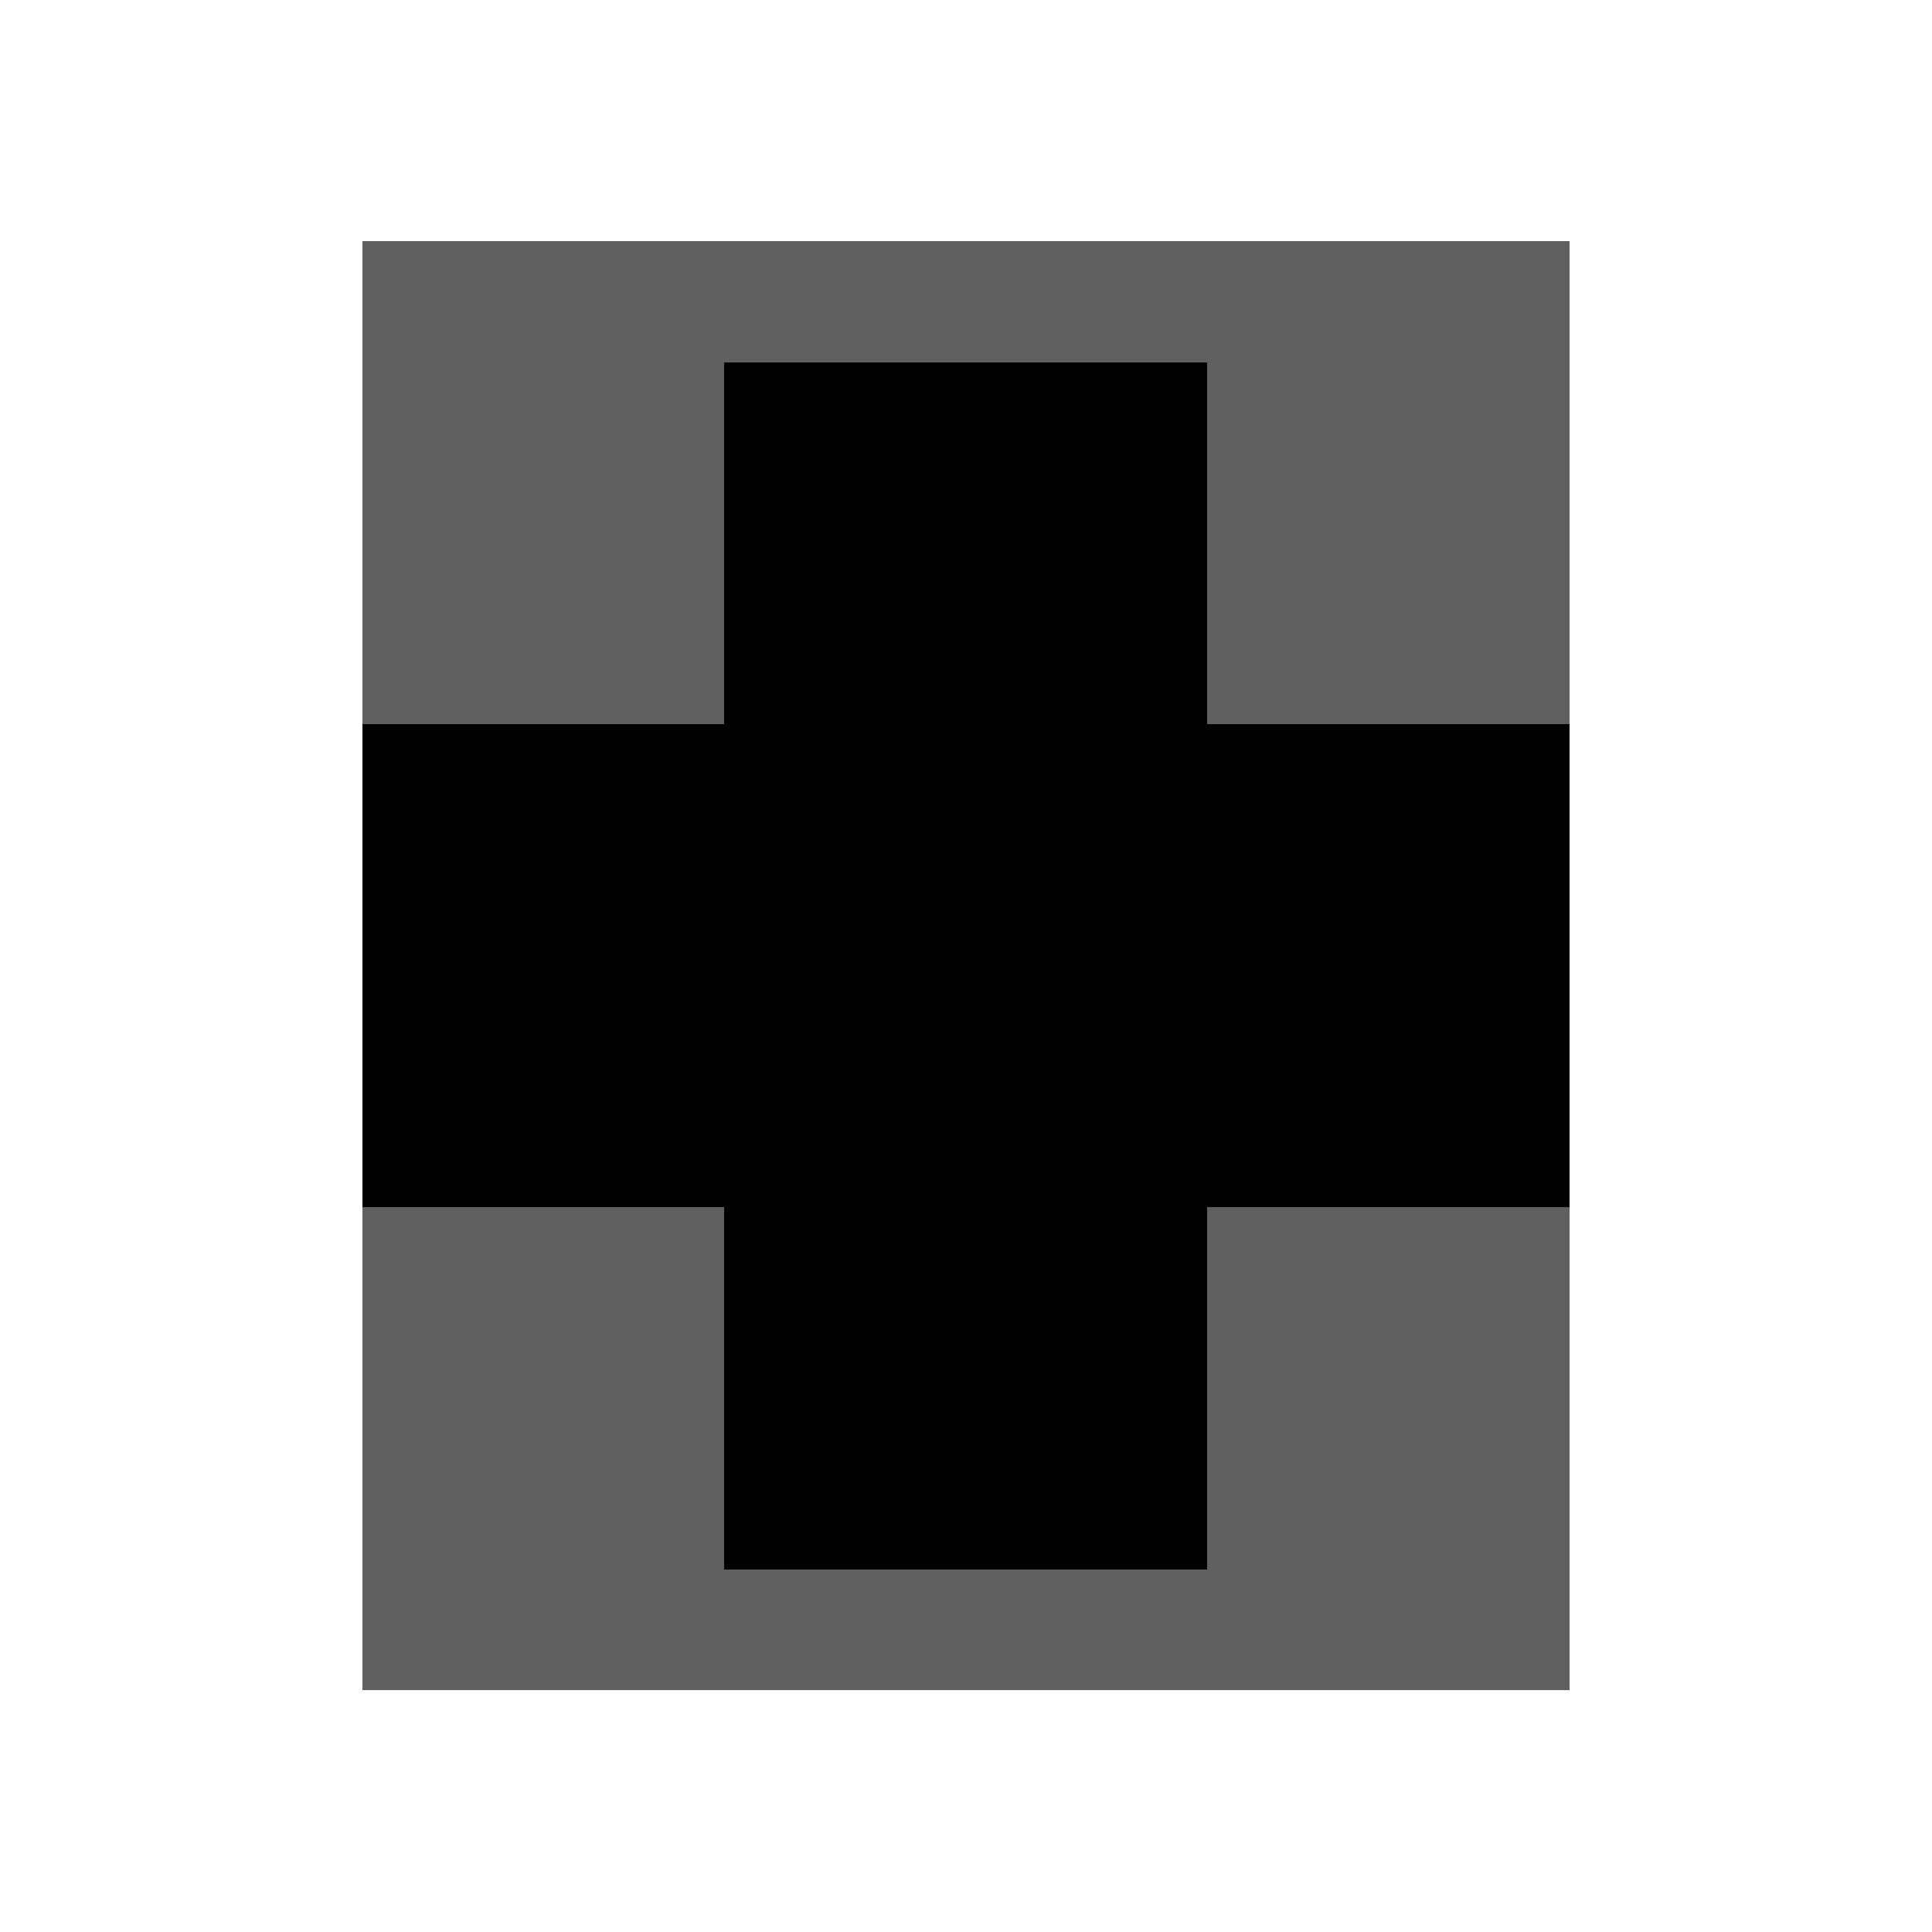
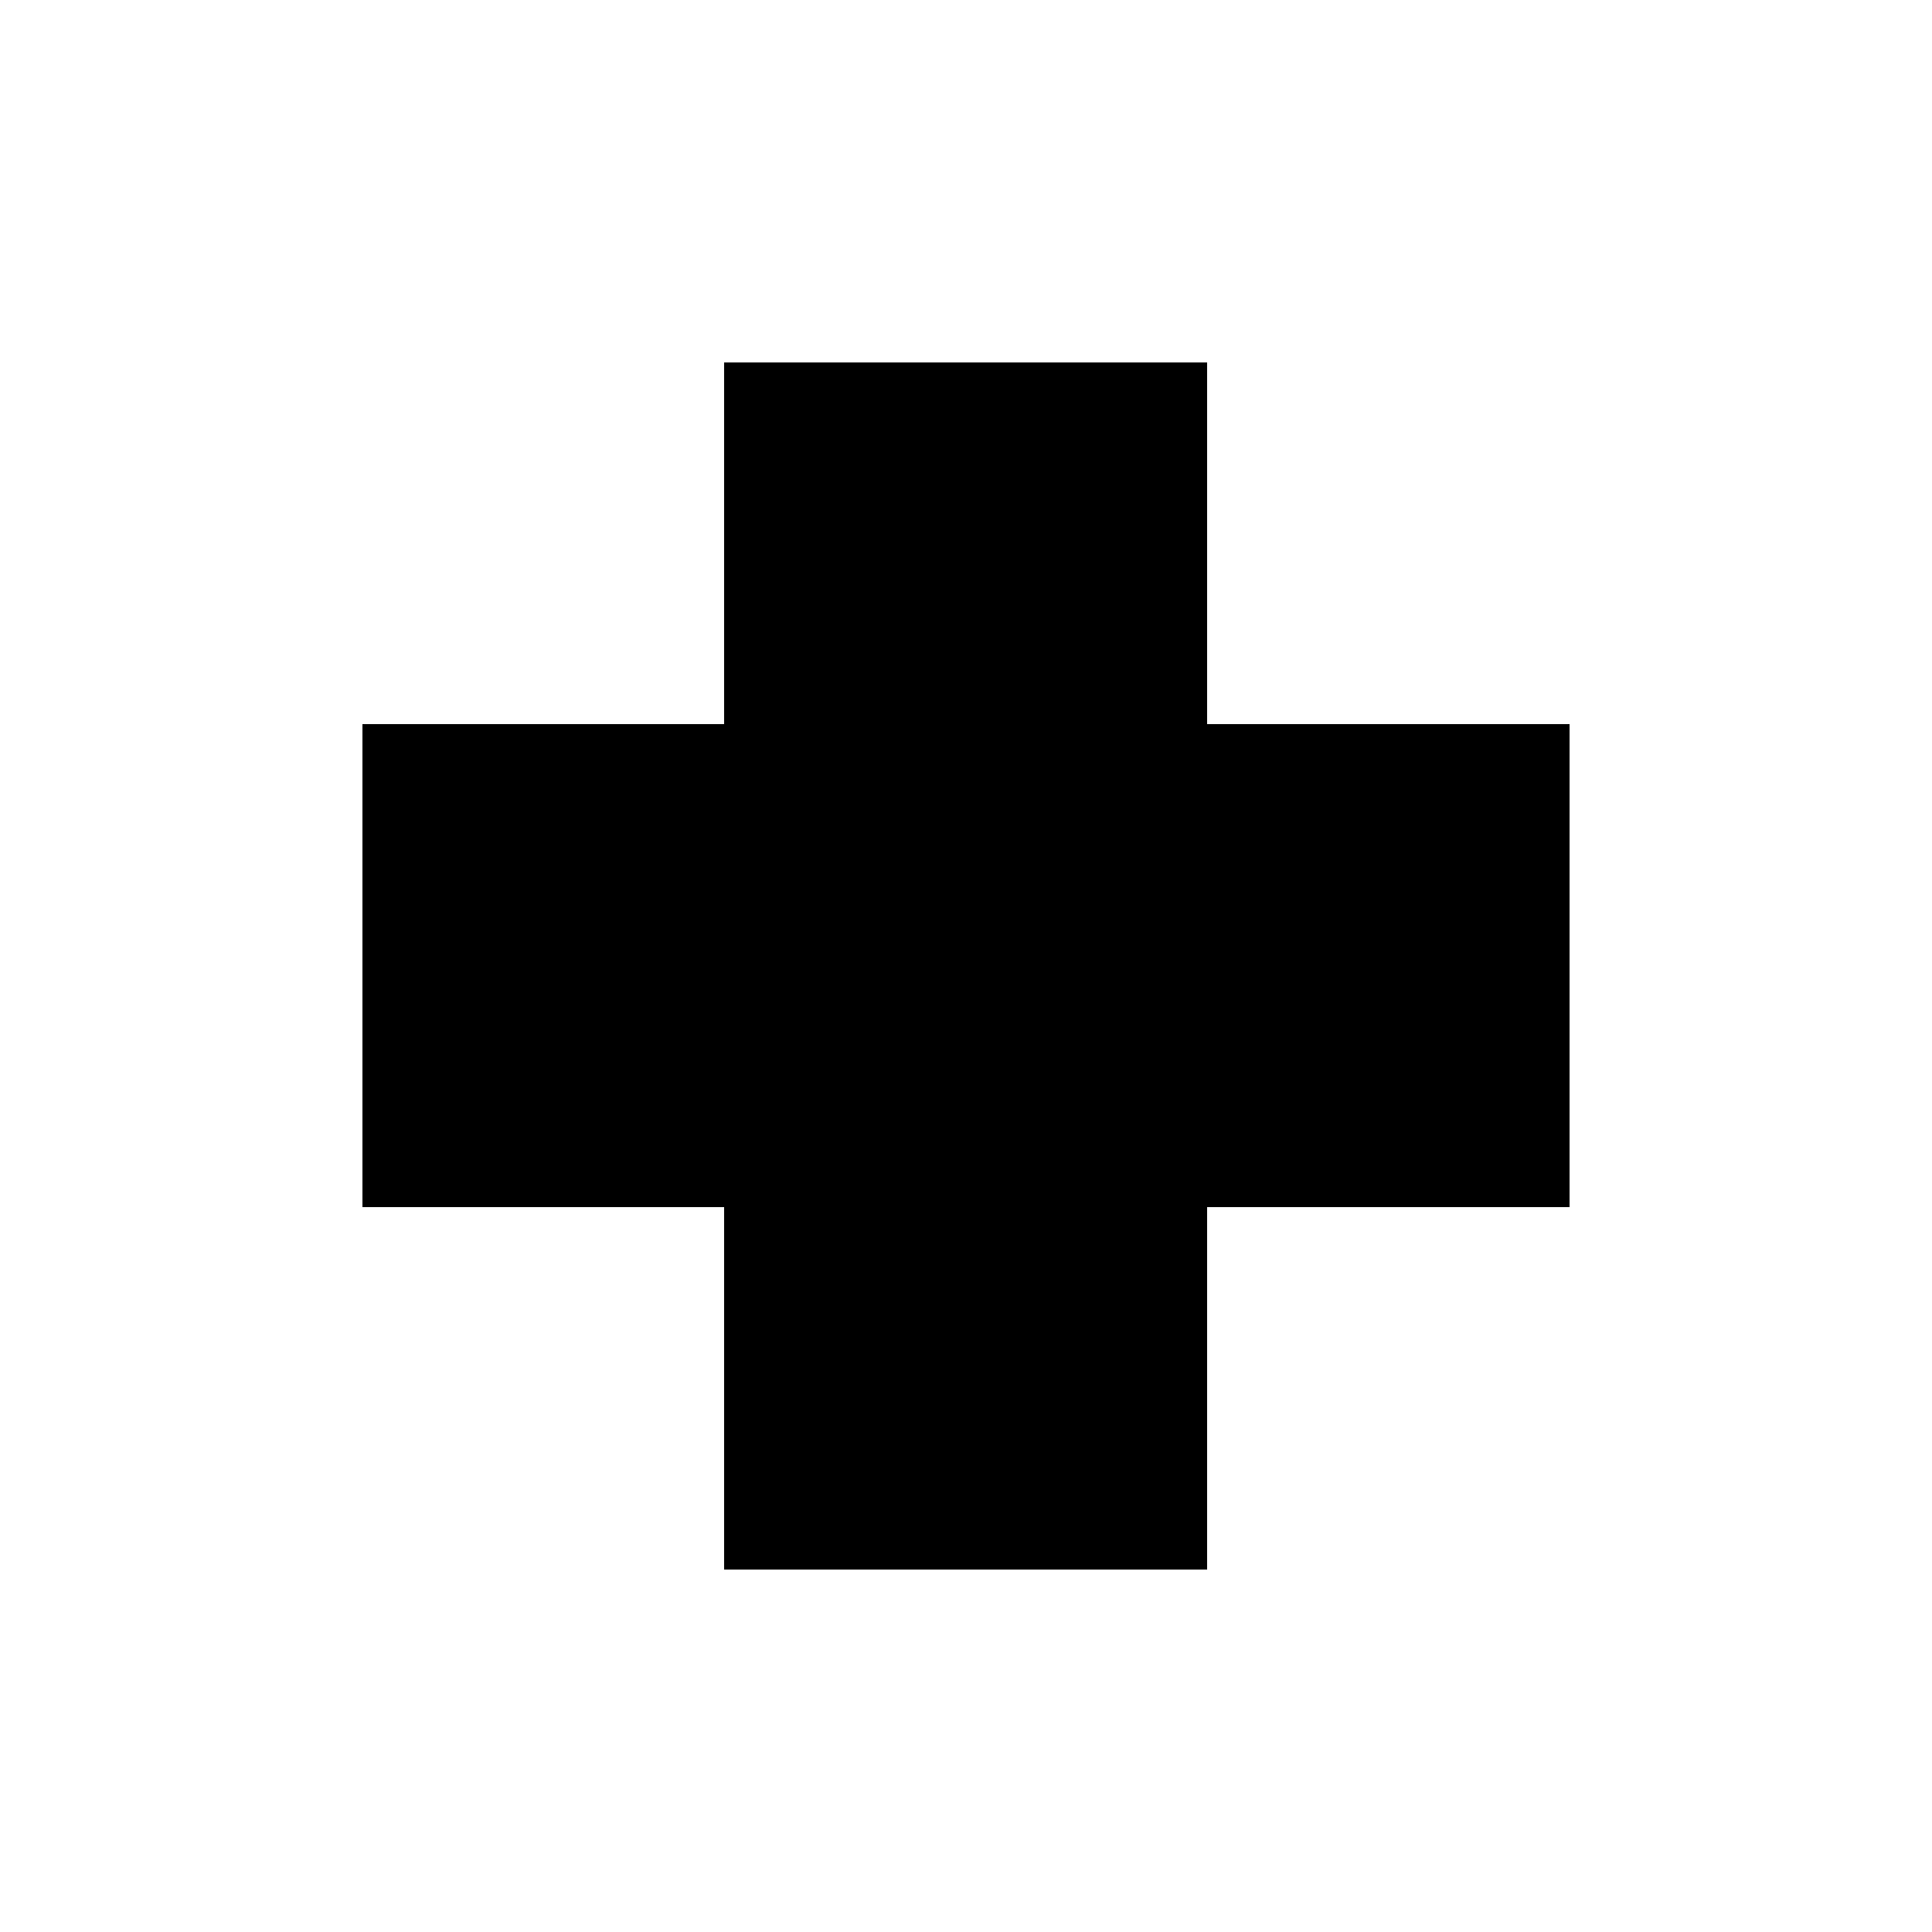
<svg xmlns="http://www.w3.org/2000/svg" version="1.1" width="16" height="16" shape-rendering="crispEdges">
-   <rect x="3" y="2" width="10" height="1" fill="#606060" />
-   <rect x="3" y="3" width="3" height="3" fill="#606060" />
-   <rect x="6" y="3" width="4" height="10" fill="#000000" />
-   <rect x="10" y="3" width="3" height="3" fill="#606060" />
-   <rect x="3" y="6" width="3" height="4" fill="#000000" />
-   <rect x="10" y="6" width="3" height="4" fill="#000000" />
-   <rect x="3" y="10" width="3" height="4" fill="#606060" />
-   <rect x="10" y="10" width="3" height="4" fill="#606060" />
-   <rect x="6" y="13" width="4" height="1" fill="#606060" />
+   <rect x="6" y="3" width="1" height="1" fill="#000000" />
+   <rect x="7" y="3" width="1" height="1" fill="#000000" />
+   <rect x="8" y="3" width="1" height="1" fill="#000000" />
+   <rect x="9" y="3" width="1" height="1" fill="#000000" />
+   <rect x="6" y="4" width="1" height="1" fill="#000000" />
+   <rect x="7" y="4" width="1" height="1" fill="#000000" />
+   <rect x="8" y="4" width="1" height="1" fill="#000000" />
+   <rect x="9" y="4" width="1" height="1" fill="#000000" />
+   <rect x="6" y="5" width="1" height="1" fill="#000000" />
+   <rect x="7" y="5" width="1" height="1" fill="#000000" />
+   <rect x="8" y="5" width="1" height="1" fill="#000000" />
+   <rect x="9" y="5" width="1" height="1" fill="#000000" />
+   <rect x="3" y="6" width="1" height="1" fill="#000000" />
+   <rect x="4" y="6" width="1" height="1" fill="#000000" />
+   <rect x="5" y="6" width="1" height="1" fill="#000000" />
+   <rect x="6" y="6" width="1" height="1" fill="#000000" />
+   <rect x="7" y="6" width="1" height="1" fill="#000000" />
+   <rect x="8" y="6" width="1" height="1" fill="#000000" />
+   <rect x="9" y="6" width="1" height="1" fill="#000000" />
+   <rect x="10" y="6" width="1" height="1" fill="#000000" />
+   <rect x="11" y="6" width="1" height="1" fill="#000000" />
+   <rect x="12" y="6" width="1" height="1" fill="#000000" />
+   <rect x="3" y="7" width="1" height="1" fill="#000000" />
+   <rect x="4" y="7" width="1" height="1" fill="#000000" />
+   <rect x="5" y="7" width="1" height="1" fill="#000000" />
+   <rect x="6" y="7" width="1" height="1" fill="#000000" />
+   <rect x="7" y="7" width="1" height="1" fill="#000000" />
+   <rect x="8" y="7" width="1" height="1" fill="#000000" />
+   <rect x="9" y="7" width="1" height="1" fill="#000000" />
+   <rect x="10" y="7" width="1" height="1" fill="#000000" />
+   <rect x="11" y="7" width="1" height="1" fill="#000000" />
+   <rect x="12" y="7" width="1" height="1" fill="#000000" />
+   <rect x="3" y="8" width="1" height="1" fill="#000000" />
+   <rect x="4" y="8" width="1" height="1" fill="#000000" />
+   <rect x="5" y="8" width="1" height="1" fill="#000000" />
+   <rect x="6" y="8" width="1" height="1" fill="#000000" />
+   <rect x="7" y="8" width="1" height="1" fill="#000000" />
+   <rect x="8" y="8" width="1" height="1" fill="#000000" />
+   <rect x="9" y="8" width="1" height="1" fill="#000000" />
+   <rect x="10" y="8" width="1" height="1" fill="#000000" />
+   <rect x="11" y="8" width="1" height="1" fill="#000000" />
+   <rect x="12" y="8" width="1" height="1" fill="#000000" />
+   <rect x="3" y="9" width="1" height="1" fill="#000000" />
+   <rect x="4" y="9" width="1" height="1" fill="#000000" />
+   <rect x="5" y="9" width="1" height="1" fill="#000000" />
+   <rect x="6" y="9" width="1" height="1" fill="#000000" />
+   <rect x="7" y="9" width="1" height="1" fill="#000000" />
+   <rect x="8" y="9" width="1" height="1" fill="#000000" />
+   <rect x="9" y="9" width="1" height="1" fill="#000000" />
+   <rect x="10" y="9" width="1" height="1" fill="#000000" />
+   <rect x="11" y="9" width="1" height="1" fill="#000000" />
+   <rect x="12" y="9" width="1" height="1" fill="#000000" />
+   <rect x="6" y="10" width="1" height="1" fill="#000000" />
+   <rect x="7" y="10" width="1" height="1" fill="#000000" />
+   <rect x="8" y="10" width="1" height="1" fill="#000000" />
+   <rect x="9" y="10" width="1" height="1" fill="#000000" />
+   <rect x="6" y="11" width="1" height="1" fill="#000000" />
+   <rect x="7" y="11" width="1" height="1" fill="#000000" />
+   <rect x="8" y="11" width="1" height="1" fill="#000000" />
+   <rect x="9" y="11" width="1" height="1" fill="#000000" />
+   <rect x="6" y="12" width="1" height="1" fill="#000000" />
+   <rect x="7" y="12" width="1" height="1" fill="#000000" />
+   <rect x="8" y="12" width="1" height="1" fill="#000000" />
+   <rect x="9" y="12" width="1" height="1" fill="#000000" />
</svg>
